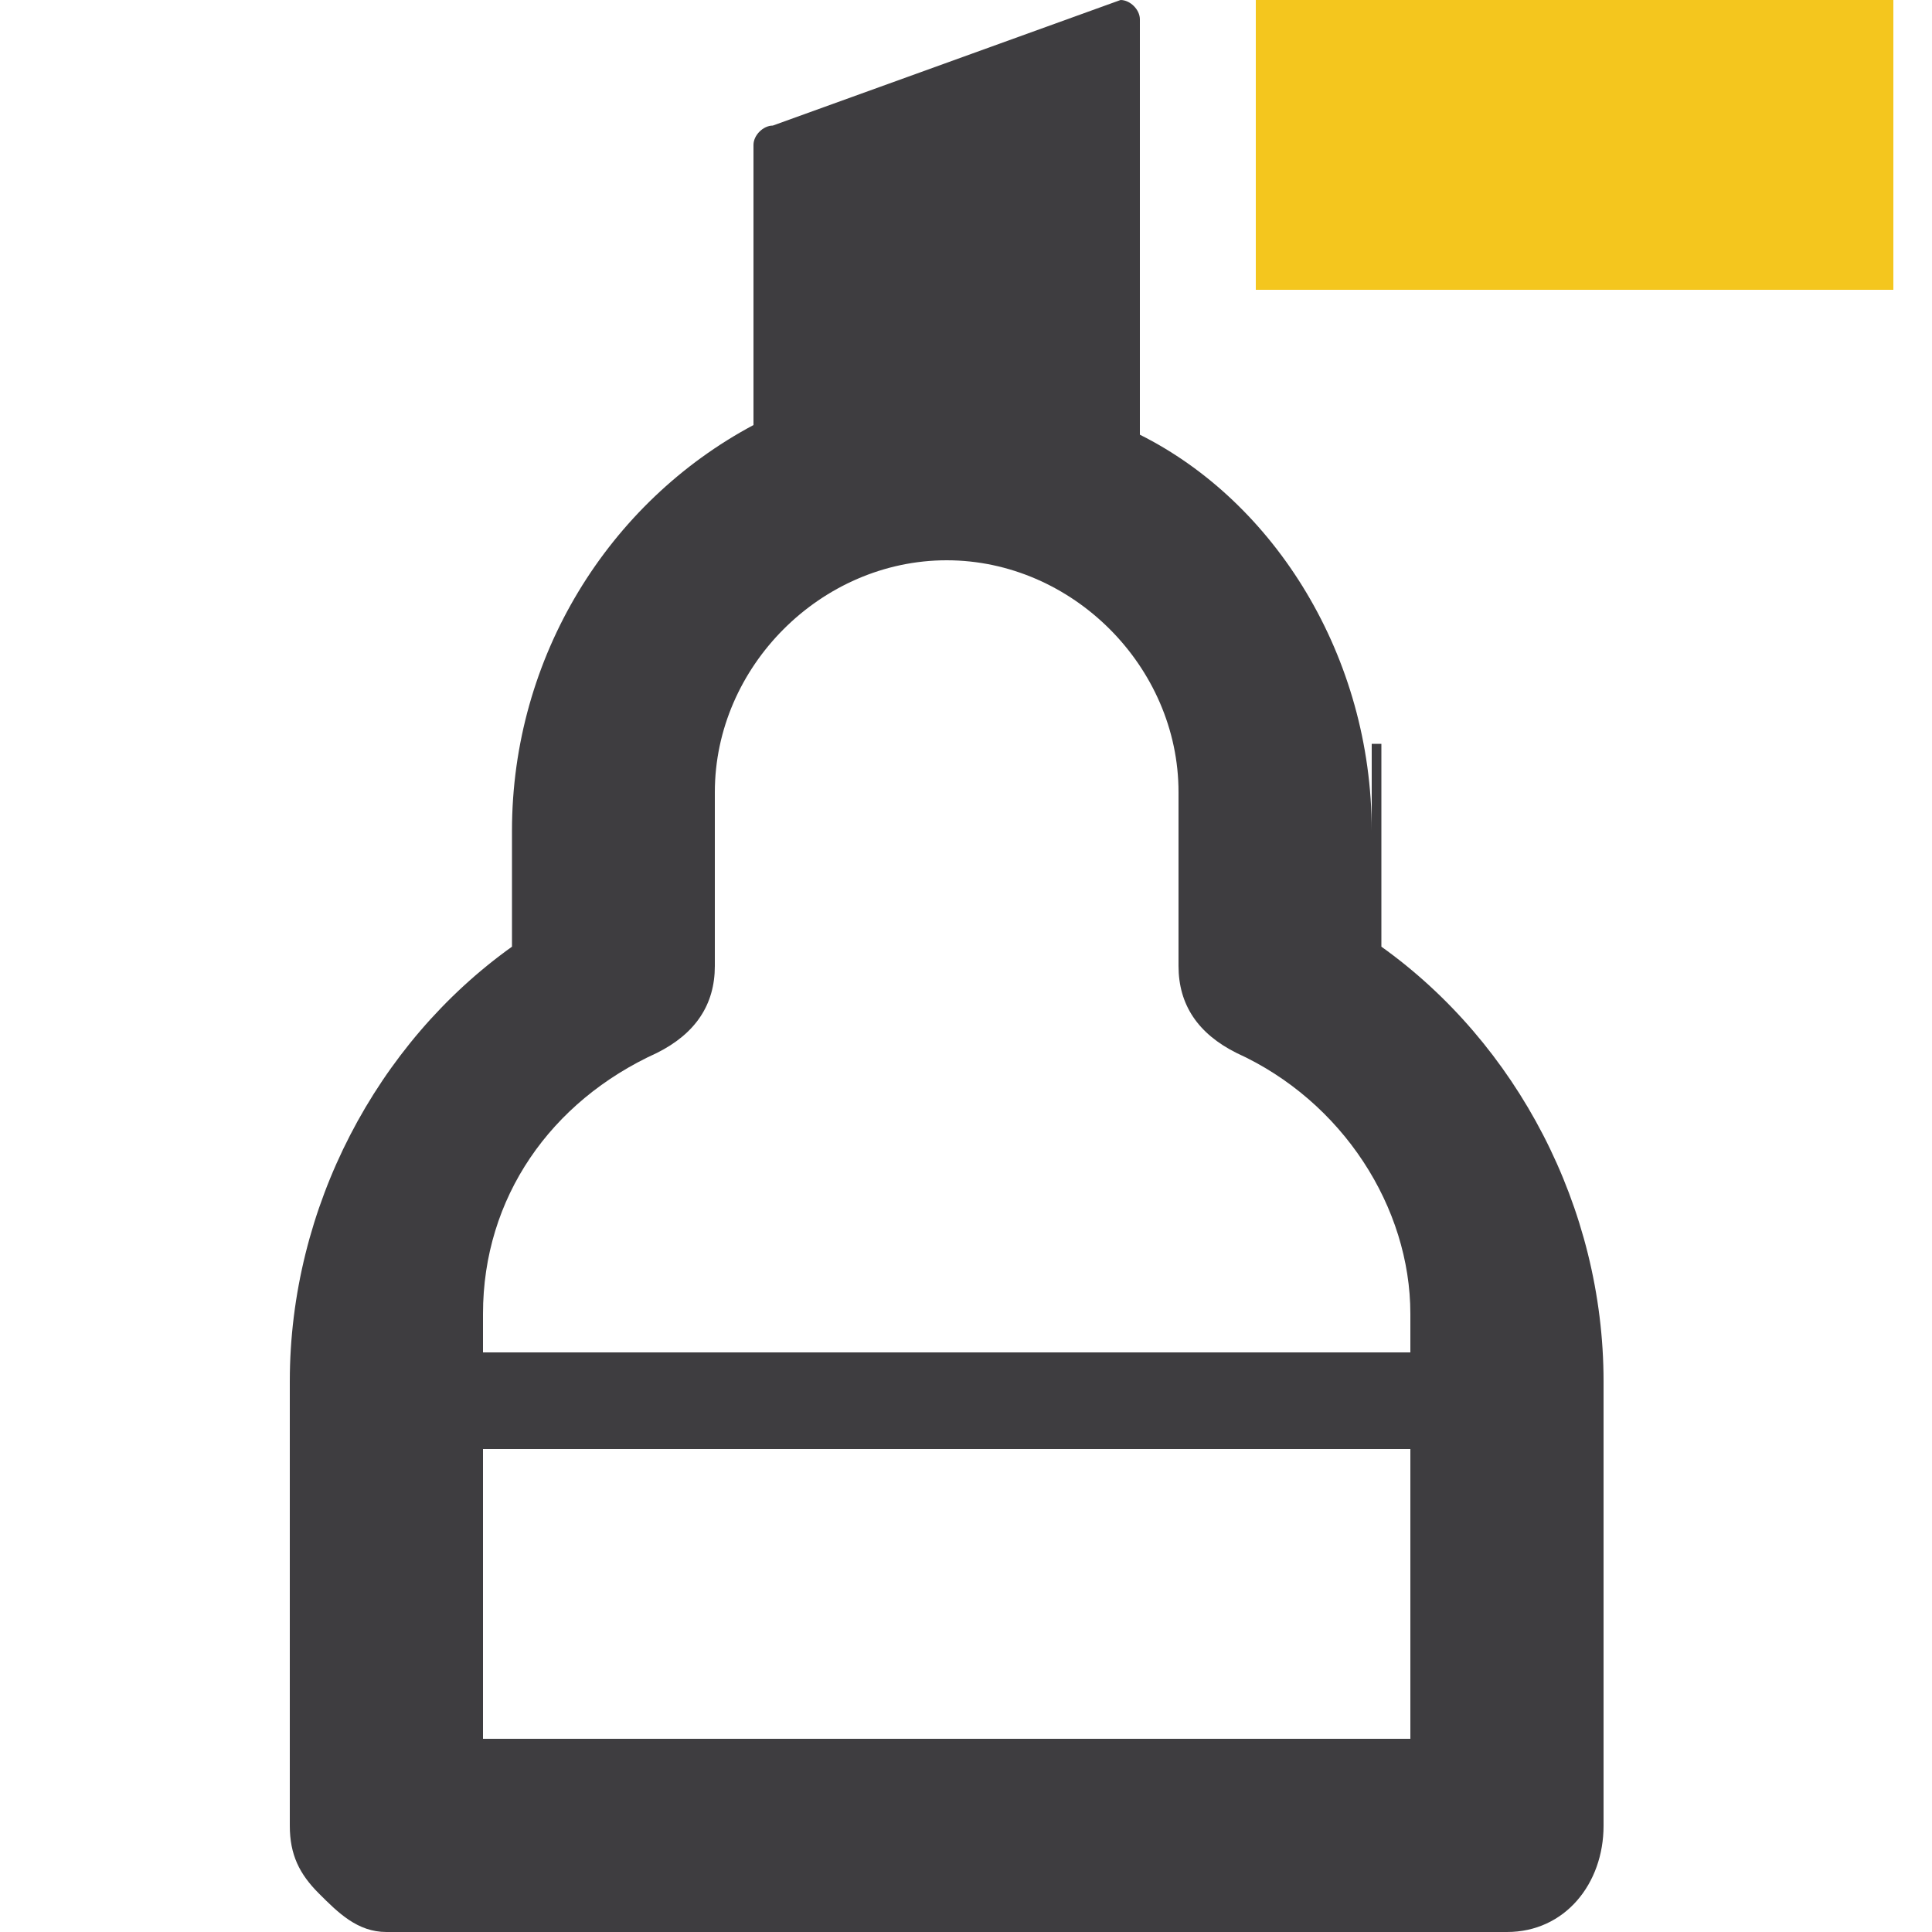
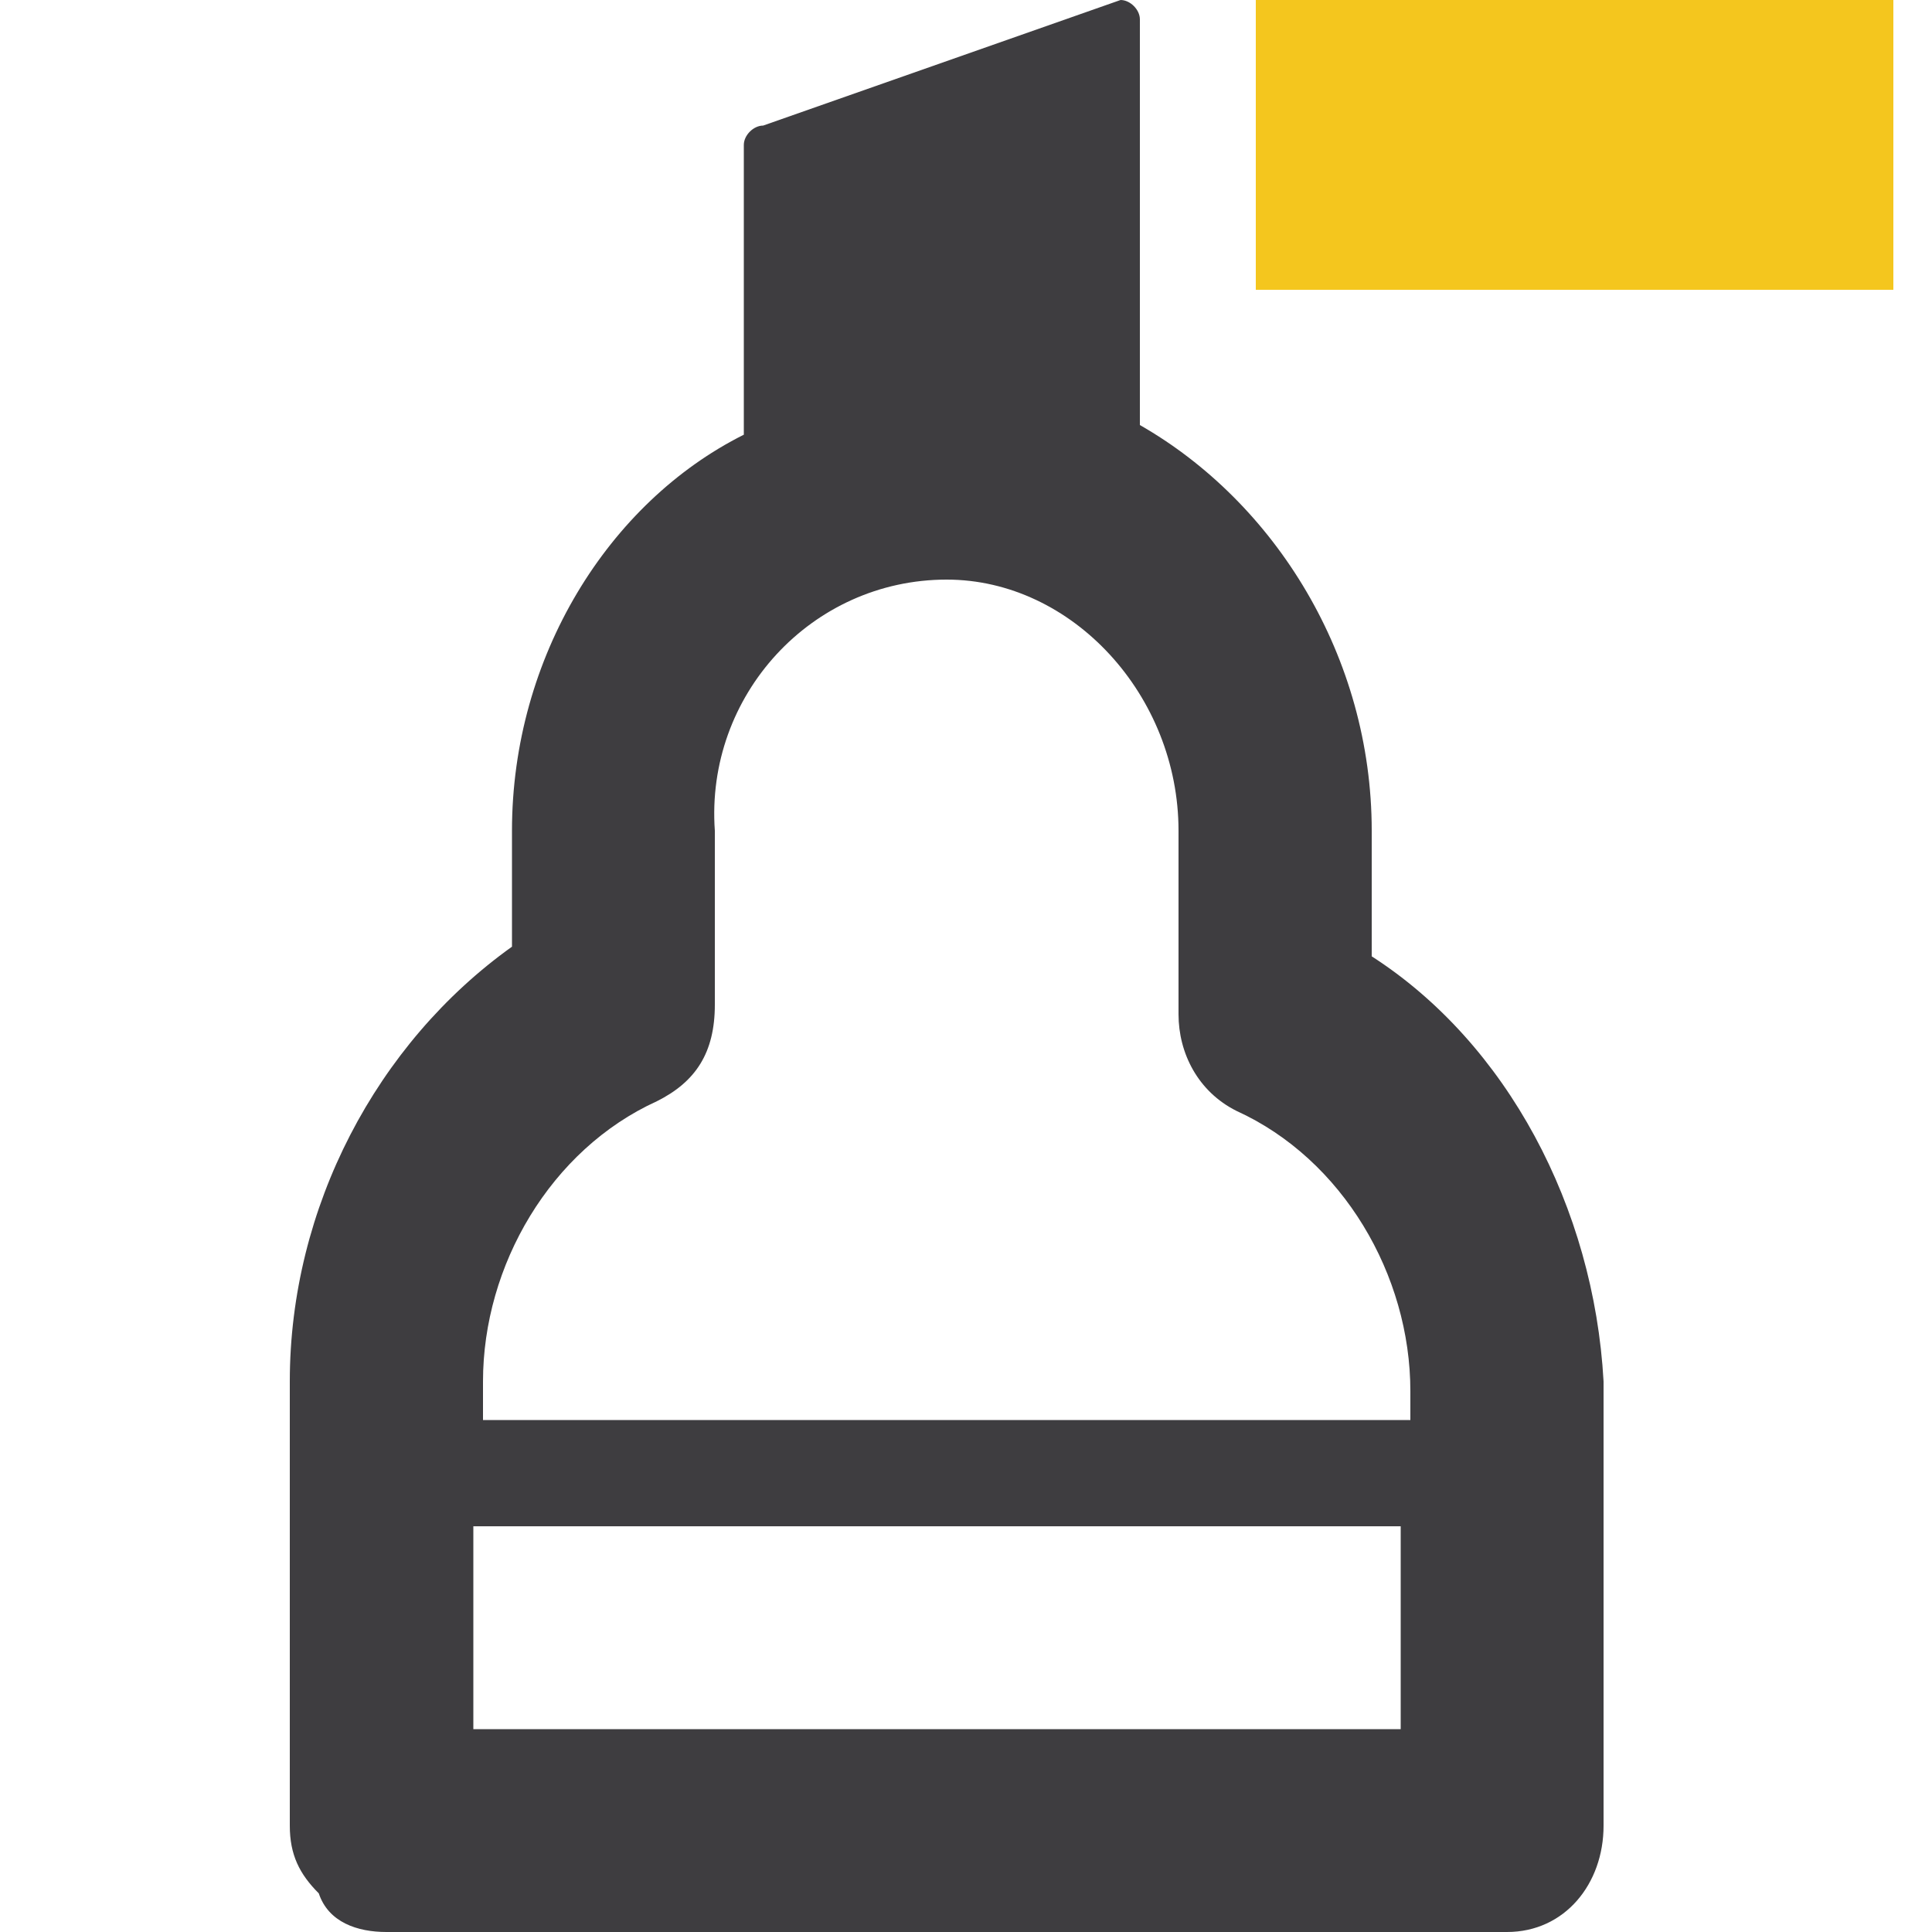
<svg xmlns="http://www.w3.org/2000/svg" version="1.1" id="Layer_1" x="0px" y="0px" viewBox="0 0 20 20" style="enable-background:new 0 0 20 20;" xml:space="preserve">
  <style type="text/css">
	.st0{fill:#F4C61E;}
	.st1{fill:#3E3D40;}
</style>
  <rect id="Rectangle-8" x="13" class="st0" width="6.6" height="3" />
-   <path id="Fill-1" class="st1" d="M14.6,14H5v-0.4c0-1.2,0.7-2.2,1.8-2.7c0.4-0.2,0.6-0.5,0.6-0.9V8.2c0-1.3,1.1-2.4,2.4-2.4  c1.3,0,2.4,1.1,2.4,2.4v1.8c0,0.4,0.2,0.7,0.6,0.9c1.1,0.5,1.8,1.6,1.8,2.7V14z M14.6,18L5,18l0-3h9.6L14.6,18z M14.2,7.7v0.9  c0-1.8-1-3.4-2.4-4.1V0.2c0-0.1-0.1-0.2-0.2-0.2L8,1.3c-0.1,0-0.2,0.1-0.2,0.2v2.9C6.3,5.2,5.3,6.8,5.3,8.6v1.2  c-1.4,1-2.3,2.7-2.3,4.5v4.6c0,0.3,0.1,0.5,0.3,0.7C3.5,19.8,3.7,20,4,20l11.6,0c0.6,0,1-0.5,1-1.1v-4.6c0-1.8-0.9-3.5-2.3-4.5V7.7z  " />
+   <path class="st1" d="M14.2,9.9V8.6c0-1.8-1-3.4-2.4-4.2V0.2c0-0.1-0.1-0.2-0.2-0.2L7.9,1.3c-0.1,0-0.2,0.1-0.2,0.2v3  C6.3,5.2,5.3,6.8,5.3,8.6v1.2c-1.4,1-2.3,2.7-2.3,4.5v4.6c0,0.3,0.1,0.5,0.3,0.7C3.4,19.9,3.7,20,4,20l11.6,0c0.6,0,1-0.5,1-1.1  v-4.6C16.5,12.5,15.6,10.8,14.2,9.9z M14.5,17.9l-9.6,0v-2.1h9.6V17.9z M14.5,14.7H5v-0.4c0-1.2,0.7-2.4,1.8-2.9  c0.4-0.2,0.6-0.5,0.6-1V8.6C7.3,7.2,8.4,6,9.8,6c1.3,0,2.4,1.2,2.4,2.6v1.9c0,0.4,0.2,0.8,0.6,1c1.1,0.5,1.8,1.7,1.8,2.9V14.7z" />
</svg>
